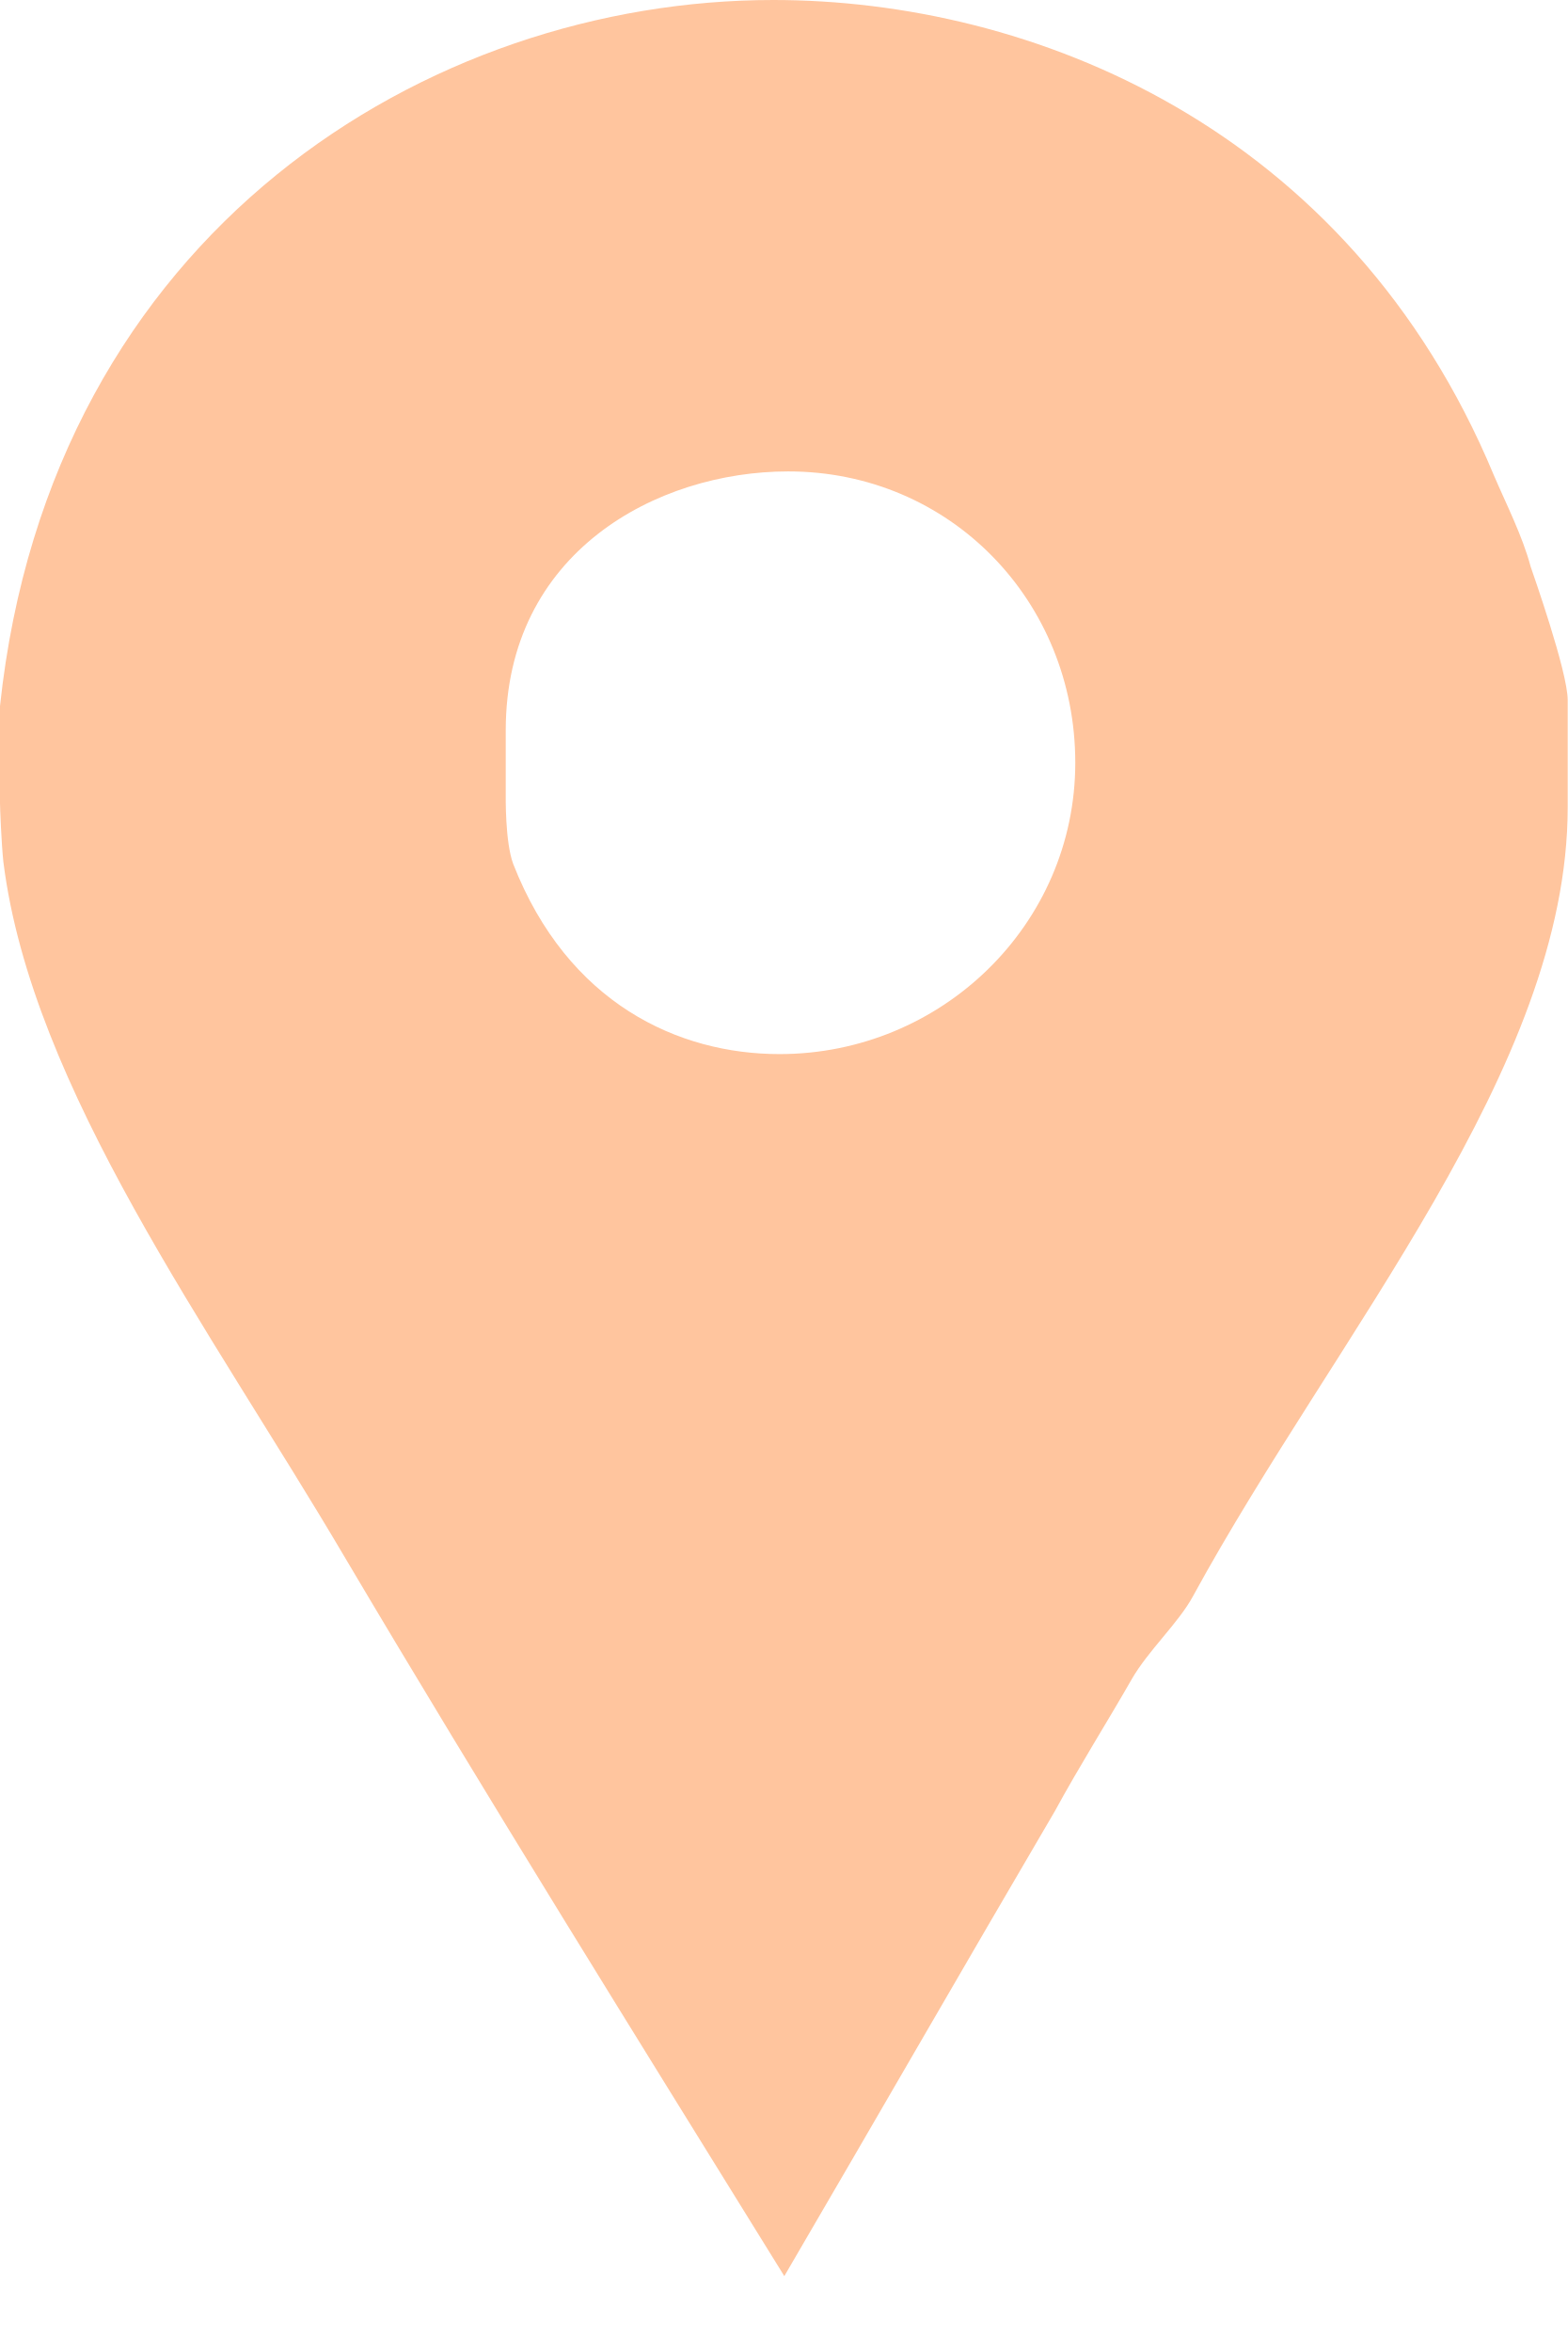
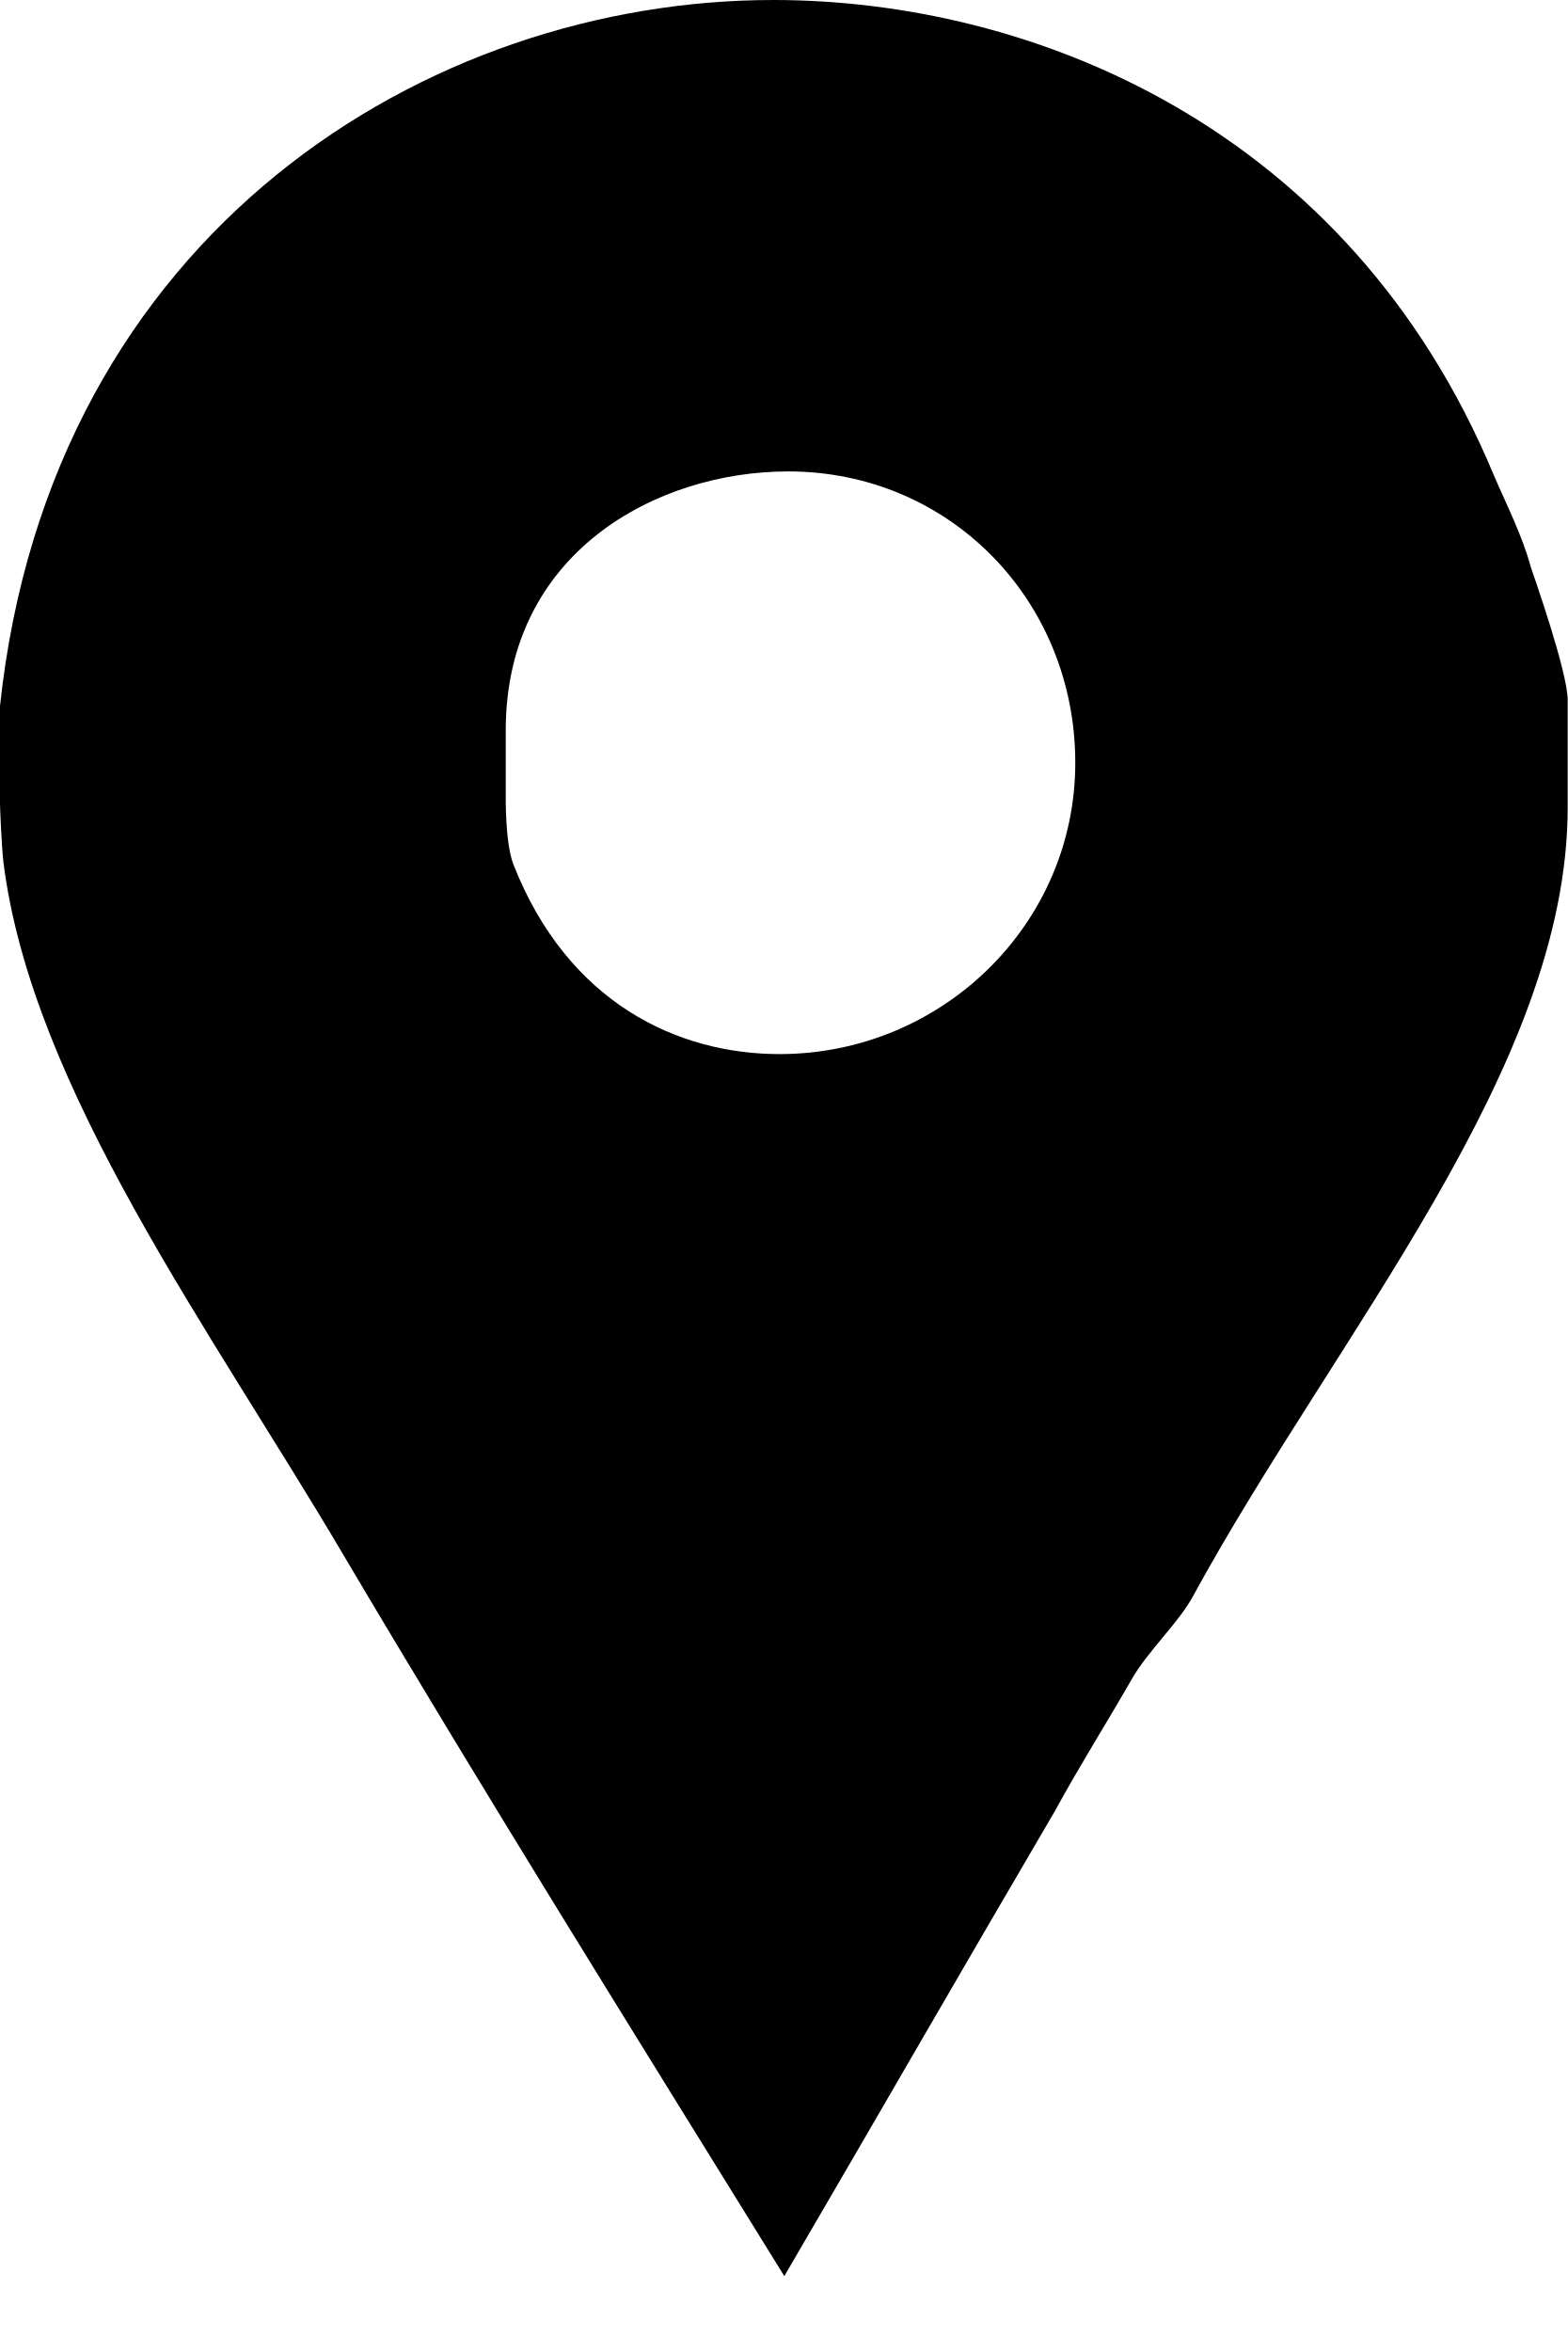
<svg xmlns="http://www.w3.org/2000/svg" width="20" height="30" viewBox="0 0 20 30" fill="none">
-   <path d="M19.527 7.226C19.424 6.838 19.214 6.426 19.059 6.064C17.201 1.6 13.142 0 9.865 0C5.477 0 0.645 2.942 0 9.006V10.245C0 10.297 0.018 10.761 0.043 10.993C0.405 13.884 2.685 16.955 4.388 19.845C6.221 22.941 8.122 25.987 10.006 29.032C11.167 27.045 12.325 25.032 13.46 23.097C13.769 22.529 14.128 21.961 14.438 21.419C14.644 21.058 15.038 20.697 15.219 20.361C17.051 17.006 20 13.626 20 10.297V8.929C20 8.568 19.553 7.304 19.527 7.226ZM9.945 13.445C8.656 13.445 7.244 12.8 6.547 11.019C6.443 10.736 6.452 10.168 6.452 10.116V9.316C6.452 7.045 8.379 6.013 10.056 6.013C12.121 6.013 13.718 7.665 13.718 9.729C13.718 11.794 12.01 13.445 9.945 13.445Z" fill="#FFC59E" />
+   <path d="M19.527 7.226C19.424 6.838 19.214 6.426 19.059 6.064C17.201 1.6 13.142 0 9.865 0C5.477 0 0.645 2.942 0 9.006V10.245C0 10.297 0.018 10.761 0.043 10.993C0.405 13.884 2.685 16.955 4.388 19.845C6.221 22.941 8.122 25.987 10.006 29.032C11.167 27.045 12.325 25.032 13.46 23.097C13.769 22.529 14.128 21.961 14.438 21.419C14.644 21.058 15.038 20.697 15.219 20.361C17.051 17.006 20 13.626 20 10.297V8.929C20 8.568 19.553 7.304 19.527 7.226ZM9.945 13.445C8.656 13.445 7.244 12.8 6.547 11.019C6.443 10.736 6.452 10.168 6.452 10.116V9.316C6.452 7.045 8.379 6.013 10.056 6.013C12.121 6.013 13.718 7.665 13.718 9.729C13.718 11.794 12.01 13.445 9.945 13.445Z" fill="black" />
</svg>
